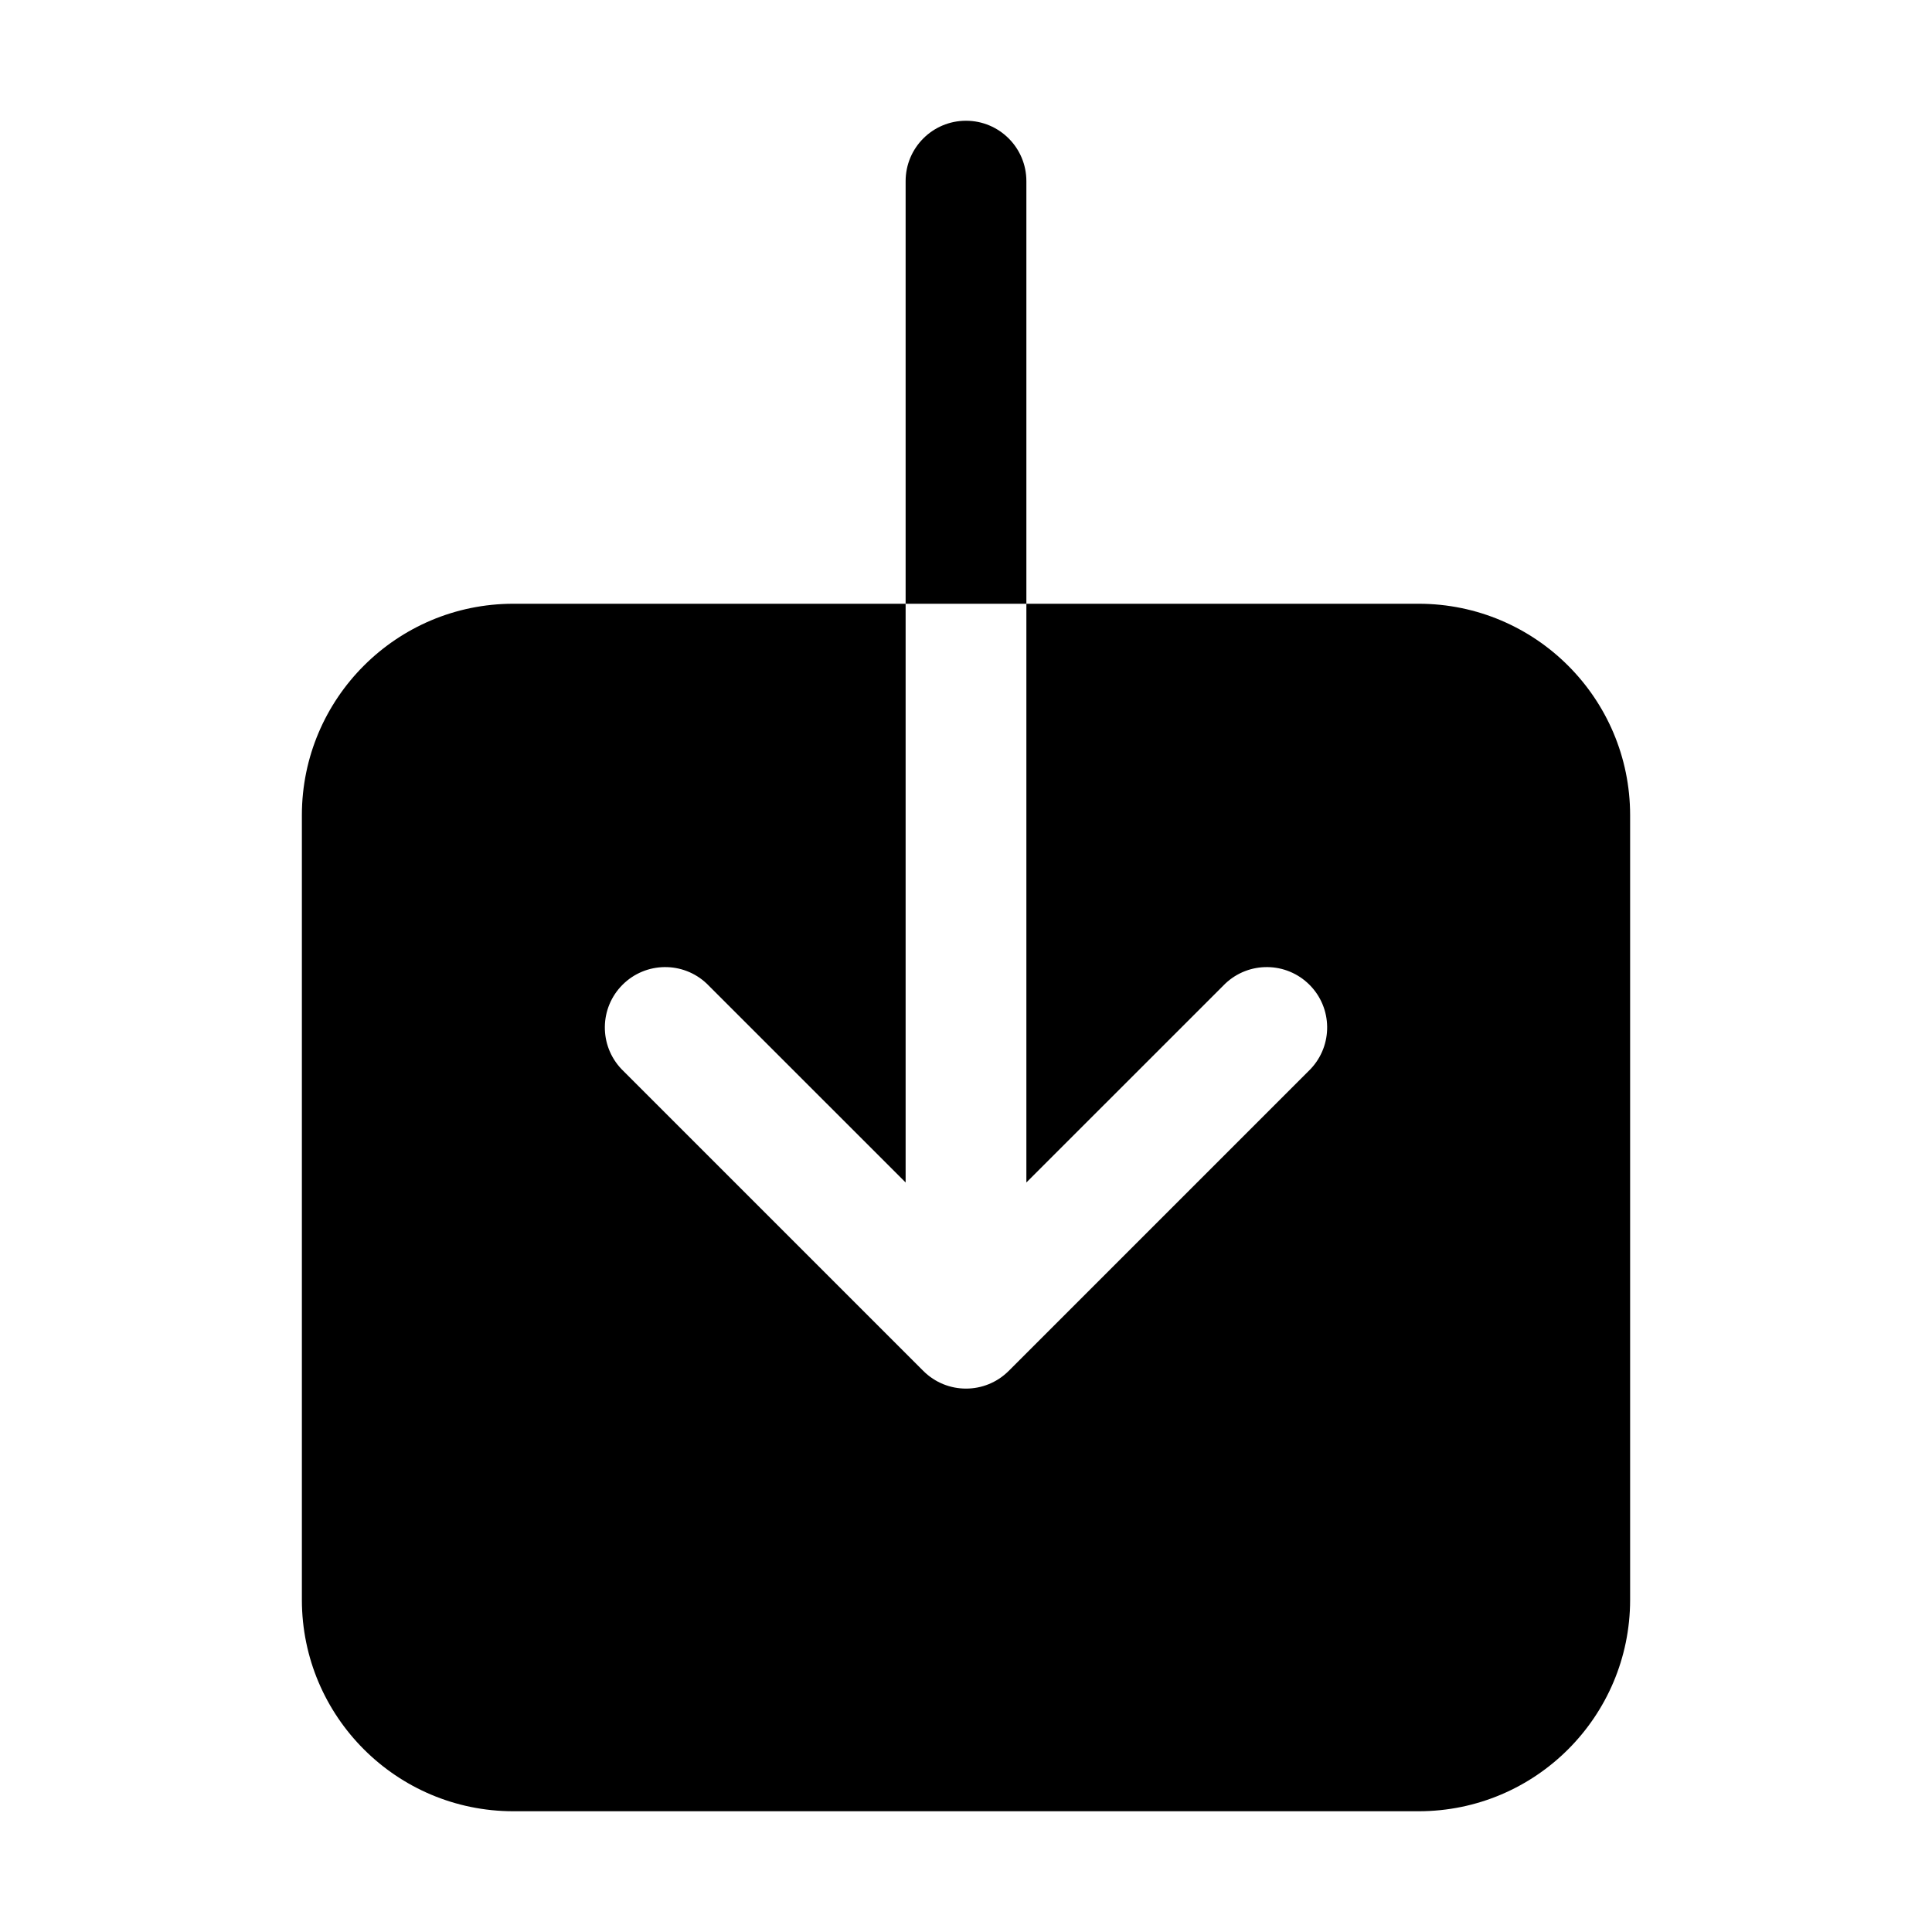
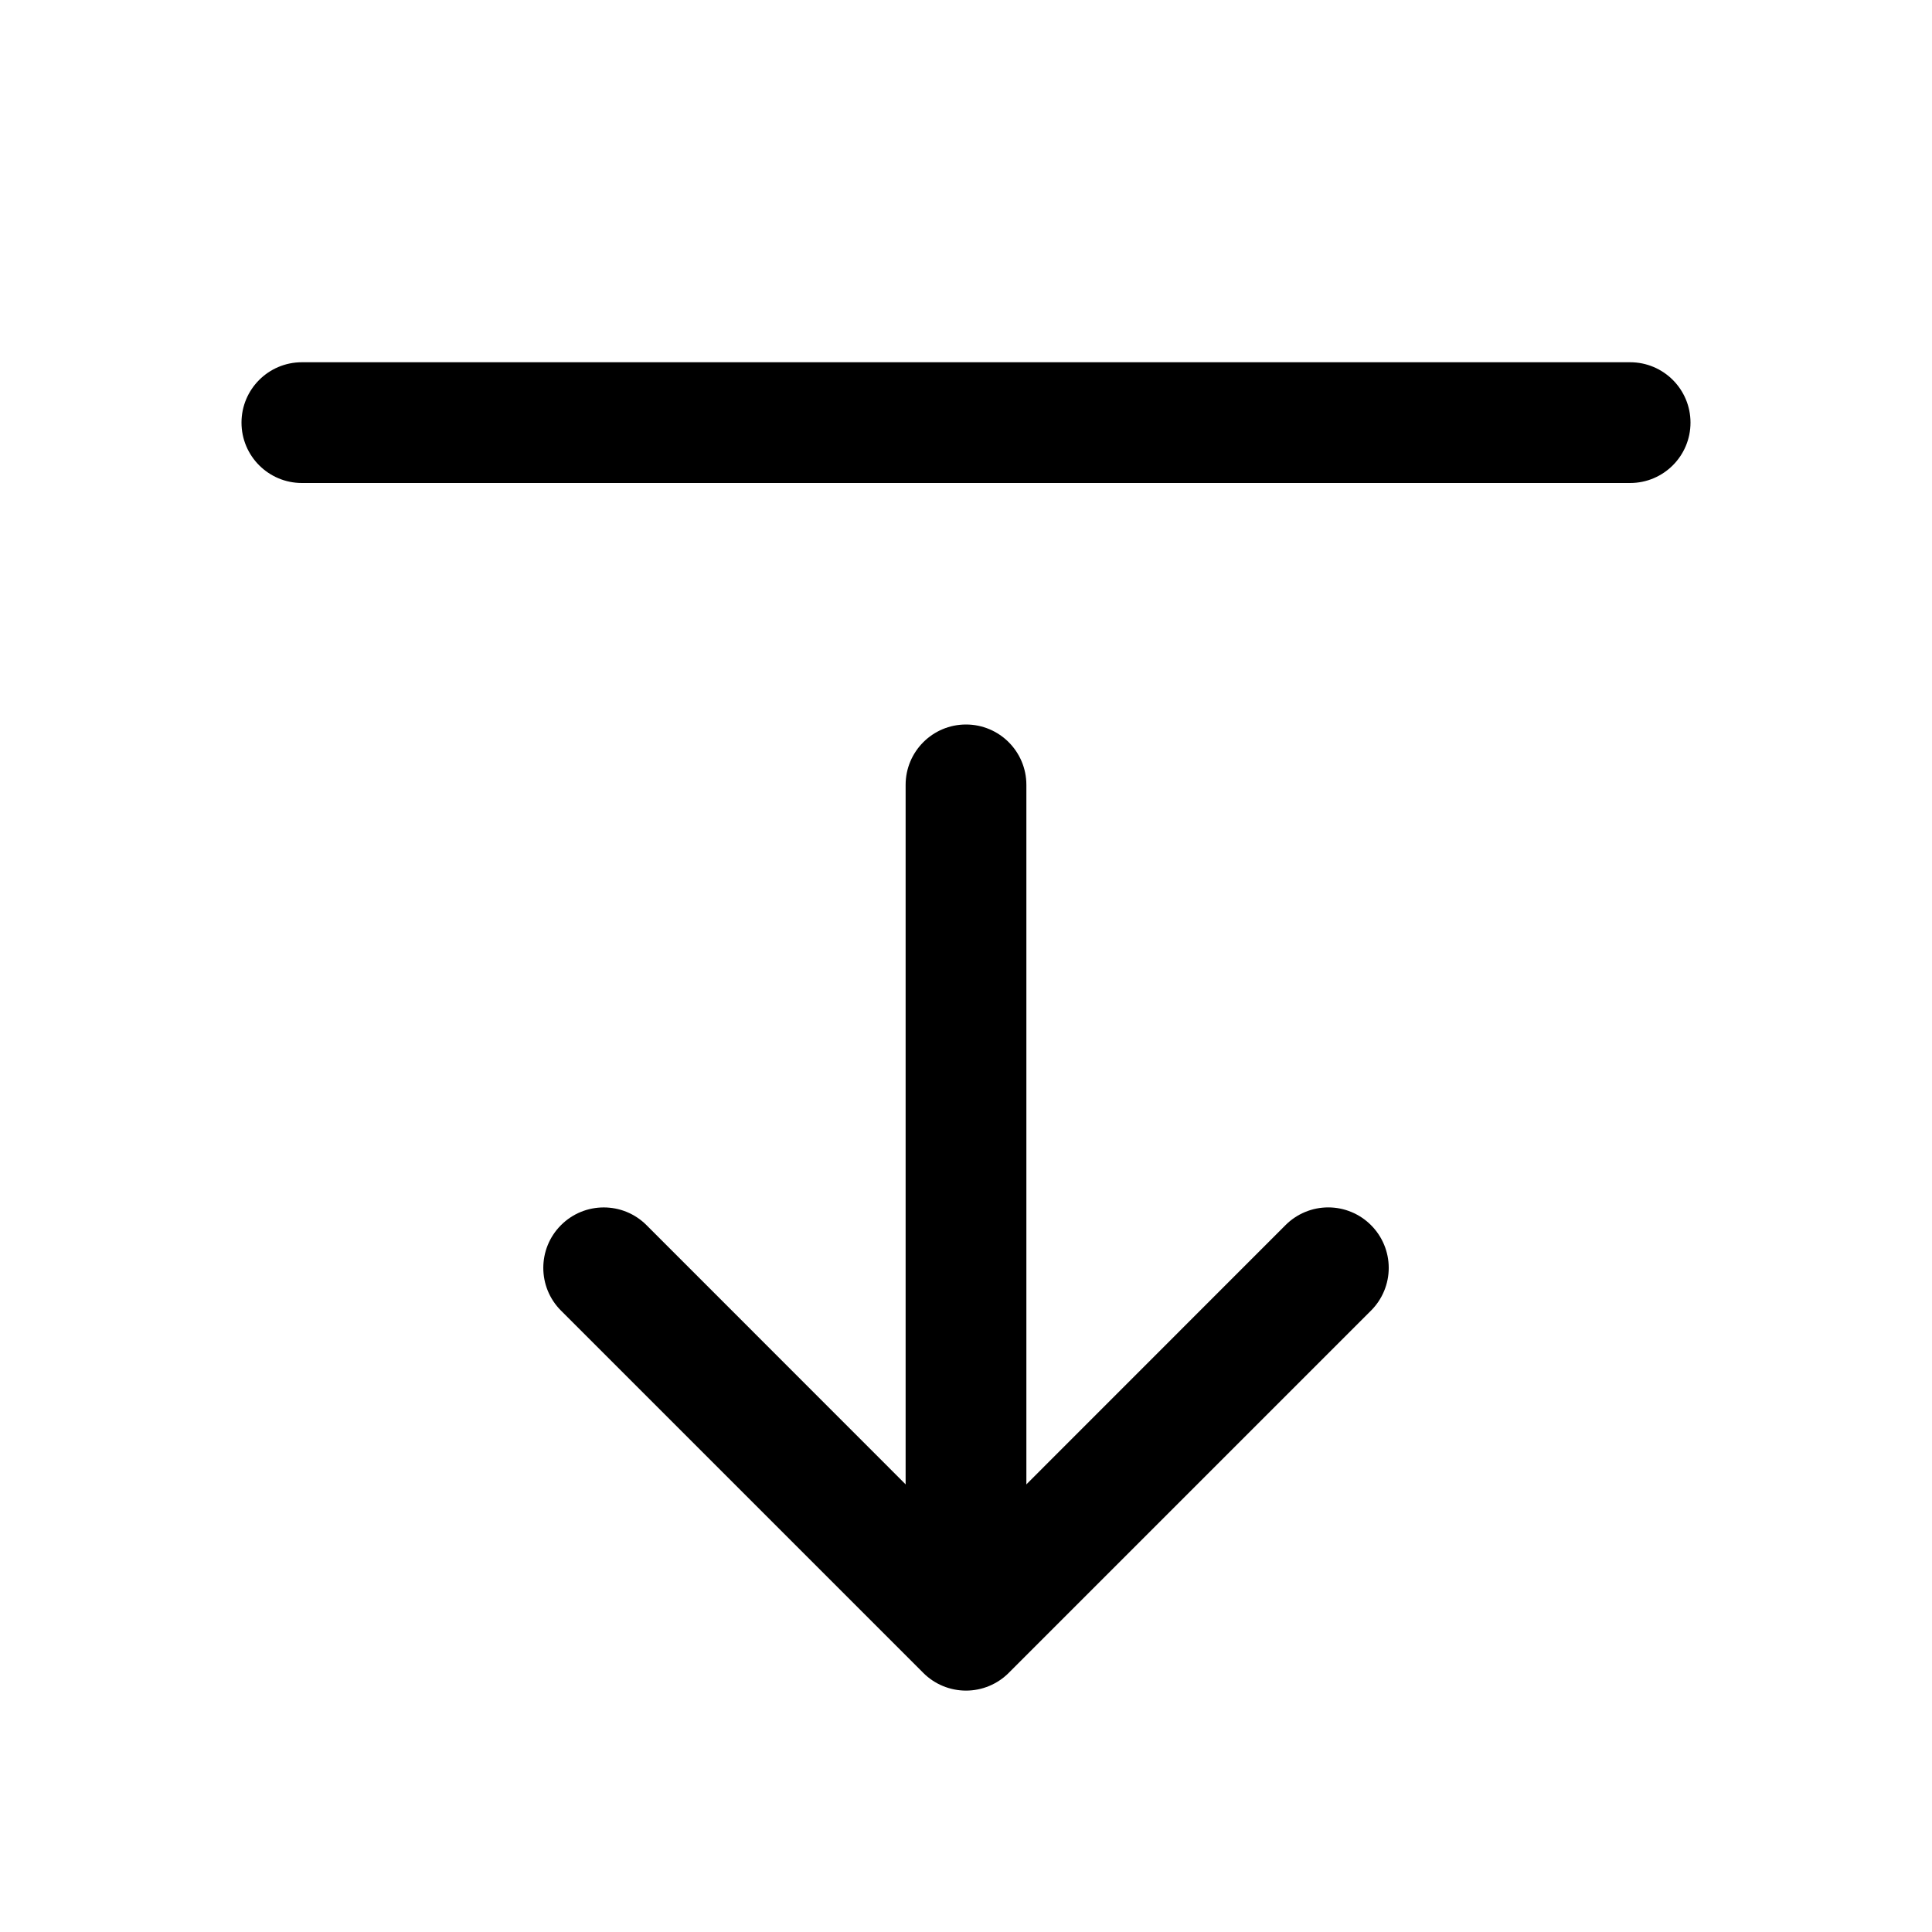
- <svg xmlns="http://www.w3.org/2000/svg" width="512" height="512" viewBox="0 0 512 512">
-   <path d="M376,160H272V313.37l52.69-52.68a16,16,0,0,1,22.62,22.62l-80,80a16,16,0,0,1-22.62,0l-80-80a16,16,0,0,1,22.62-22.62L240,313.37V160H136a56.06,56.06,0,0,0-56,56V424a56.06,56.06,0,0,0,56,56H376a56.06,56.06,0,0,0,56-56V216A56.06,56.06,0,0,0,376,160Z" />
-   <path d="M272,48a16,16,0,0,0-32,0V160h32Z" />
+ <svg xmlns="http://www.w3.org/2000/svg" width="1em" height="1em" viewBox="0 0 16 16" fill="currentColor">
+   <path fill-rule="evenodd" d="M11.354 10.146a.5.5 0 0 1 0 .708l-3 3a.5.5 0 0 1-.708 0l-3-3a.5.5 0 0 1 .708-.708L8 12.793l2.646-2.647a.5.5 0 0 1 .708 0z" />
+   <path fill-rule="evenodd" d="M8 6a.5.5 0 0 1 .5.5V13a.5.5 0 0 1-1 0V6.5A.5.5 0 0 1 8 6zM2 3.5a.5.5 0 0 1 .5-.5h11a.5.5 0 0 1 0 1h-11a.5.5 0 0 1-.5-.5z" />
</svg>
